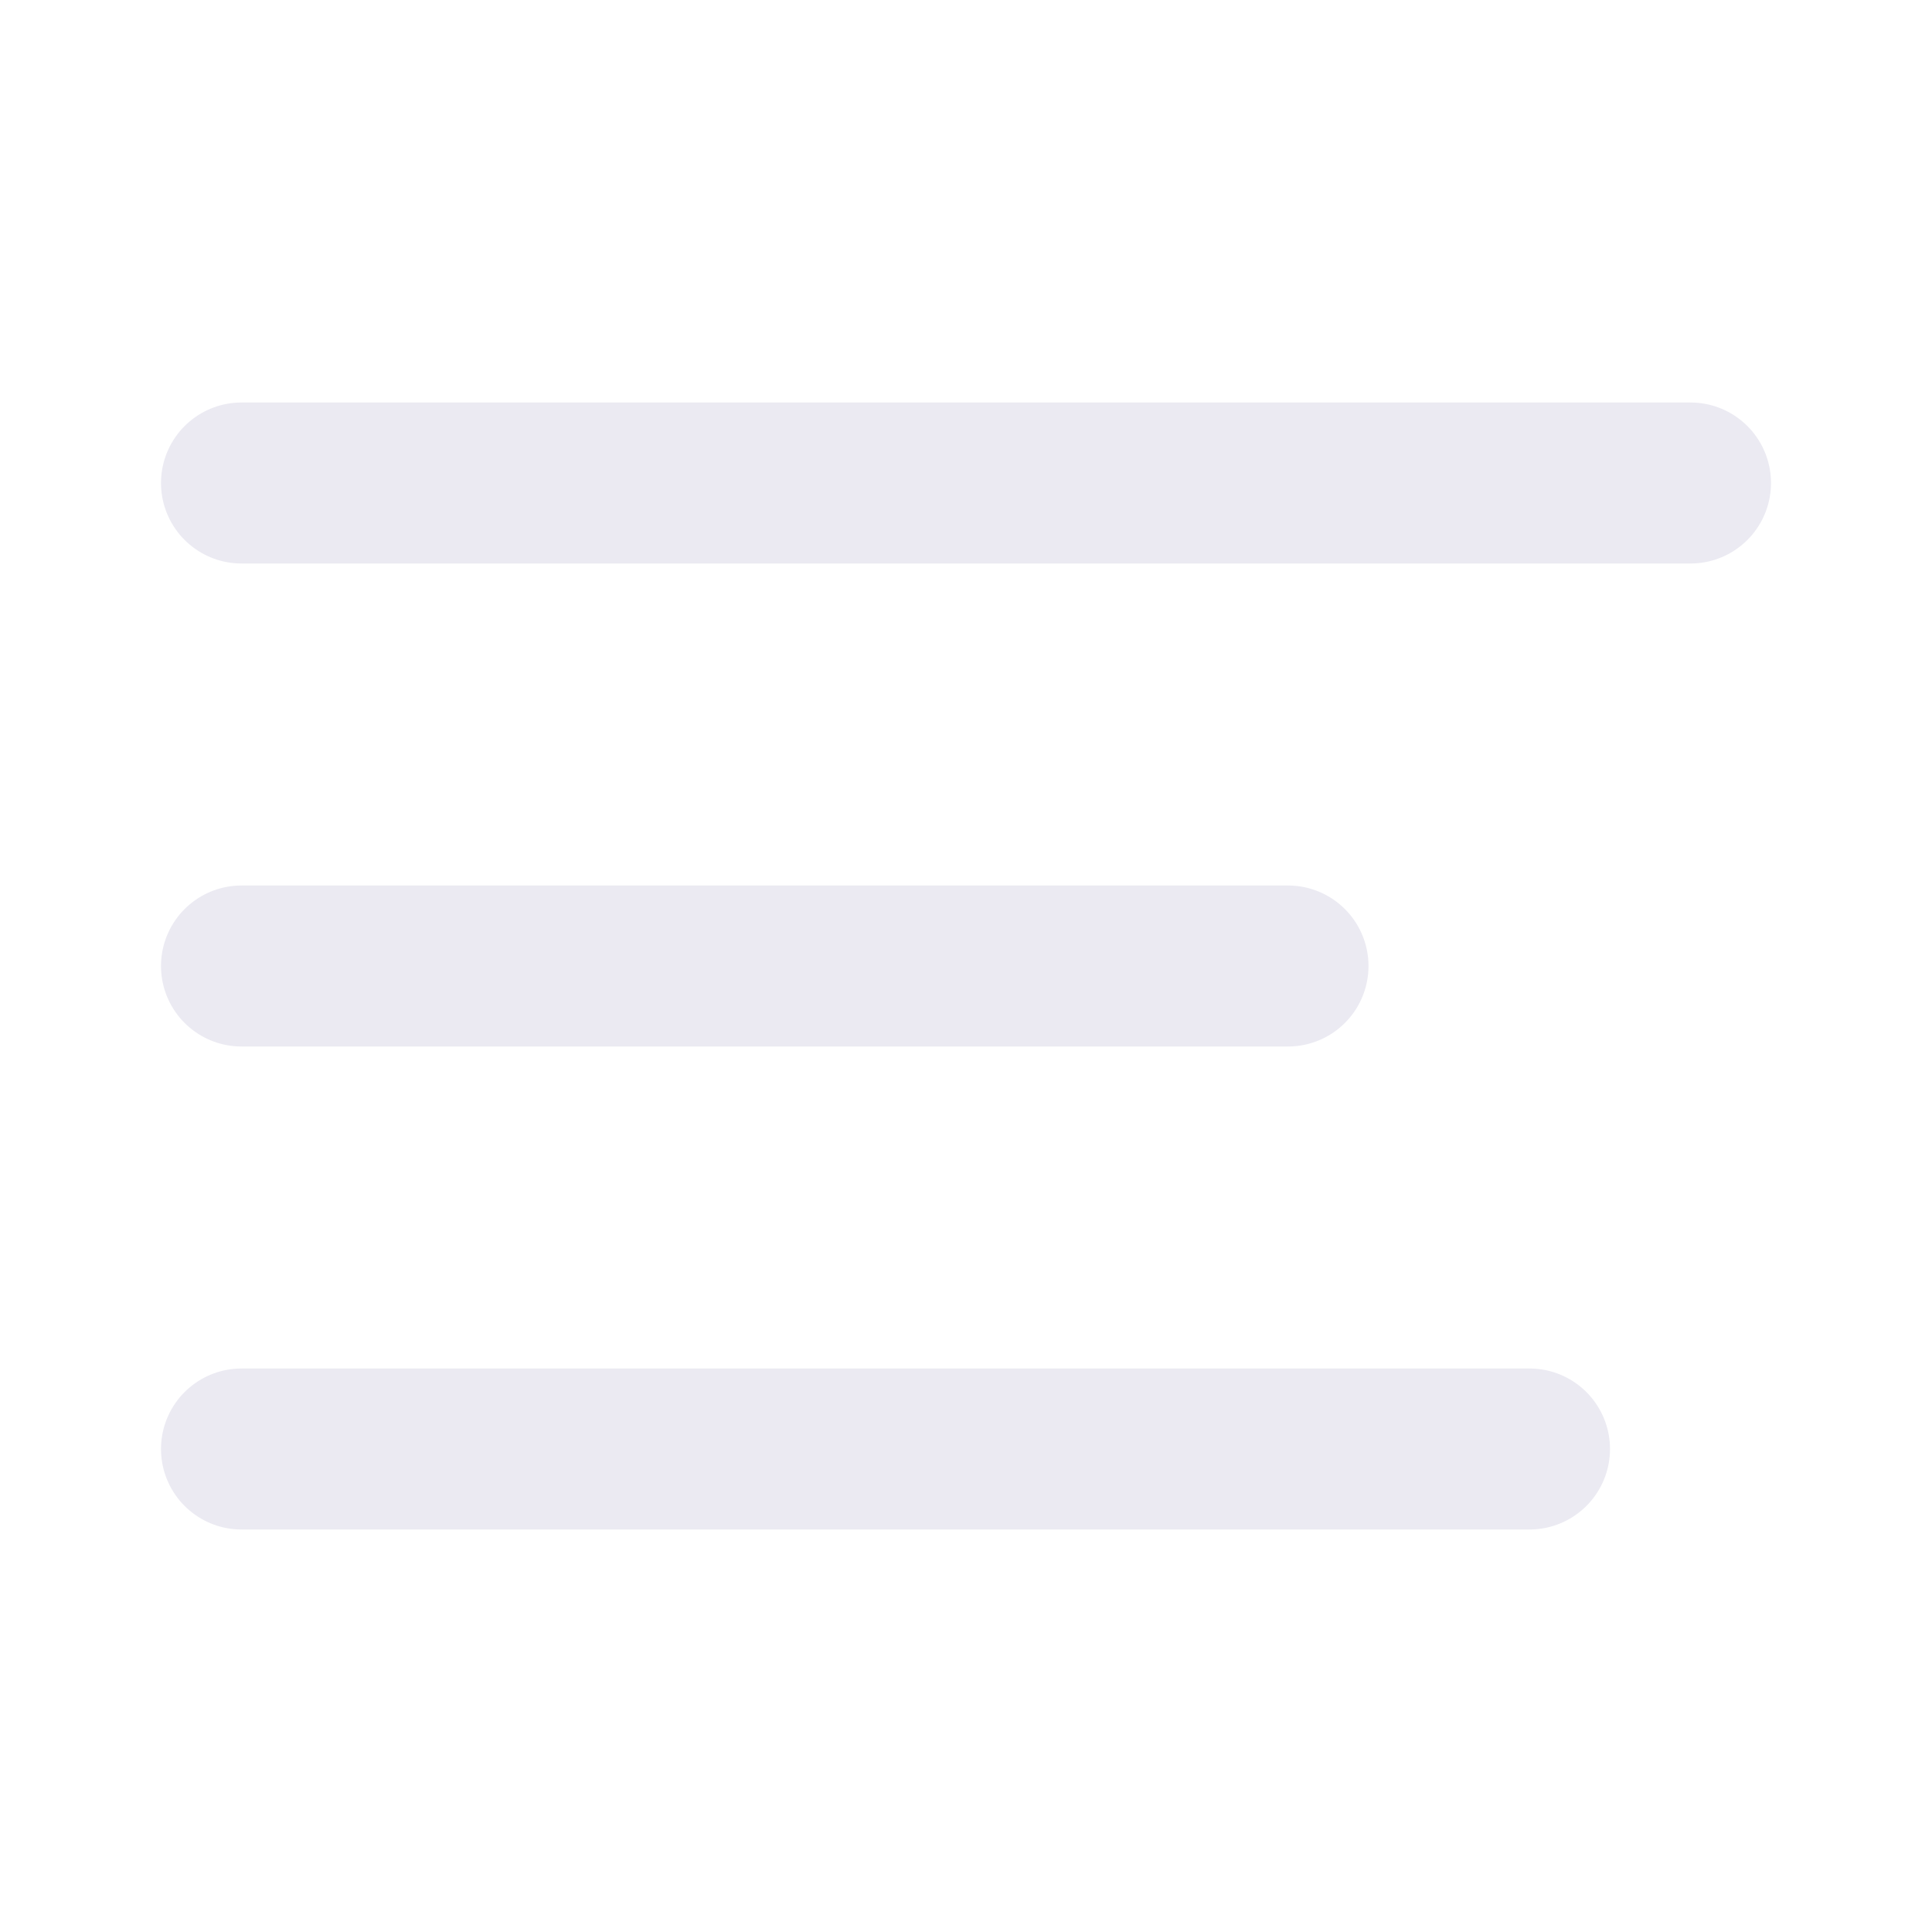
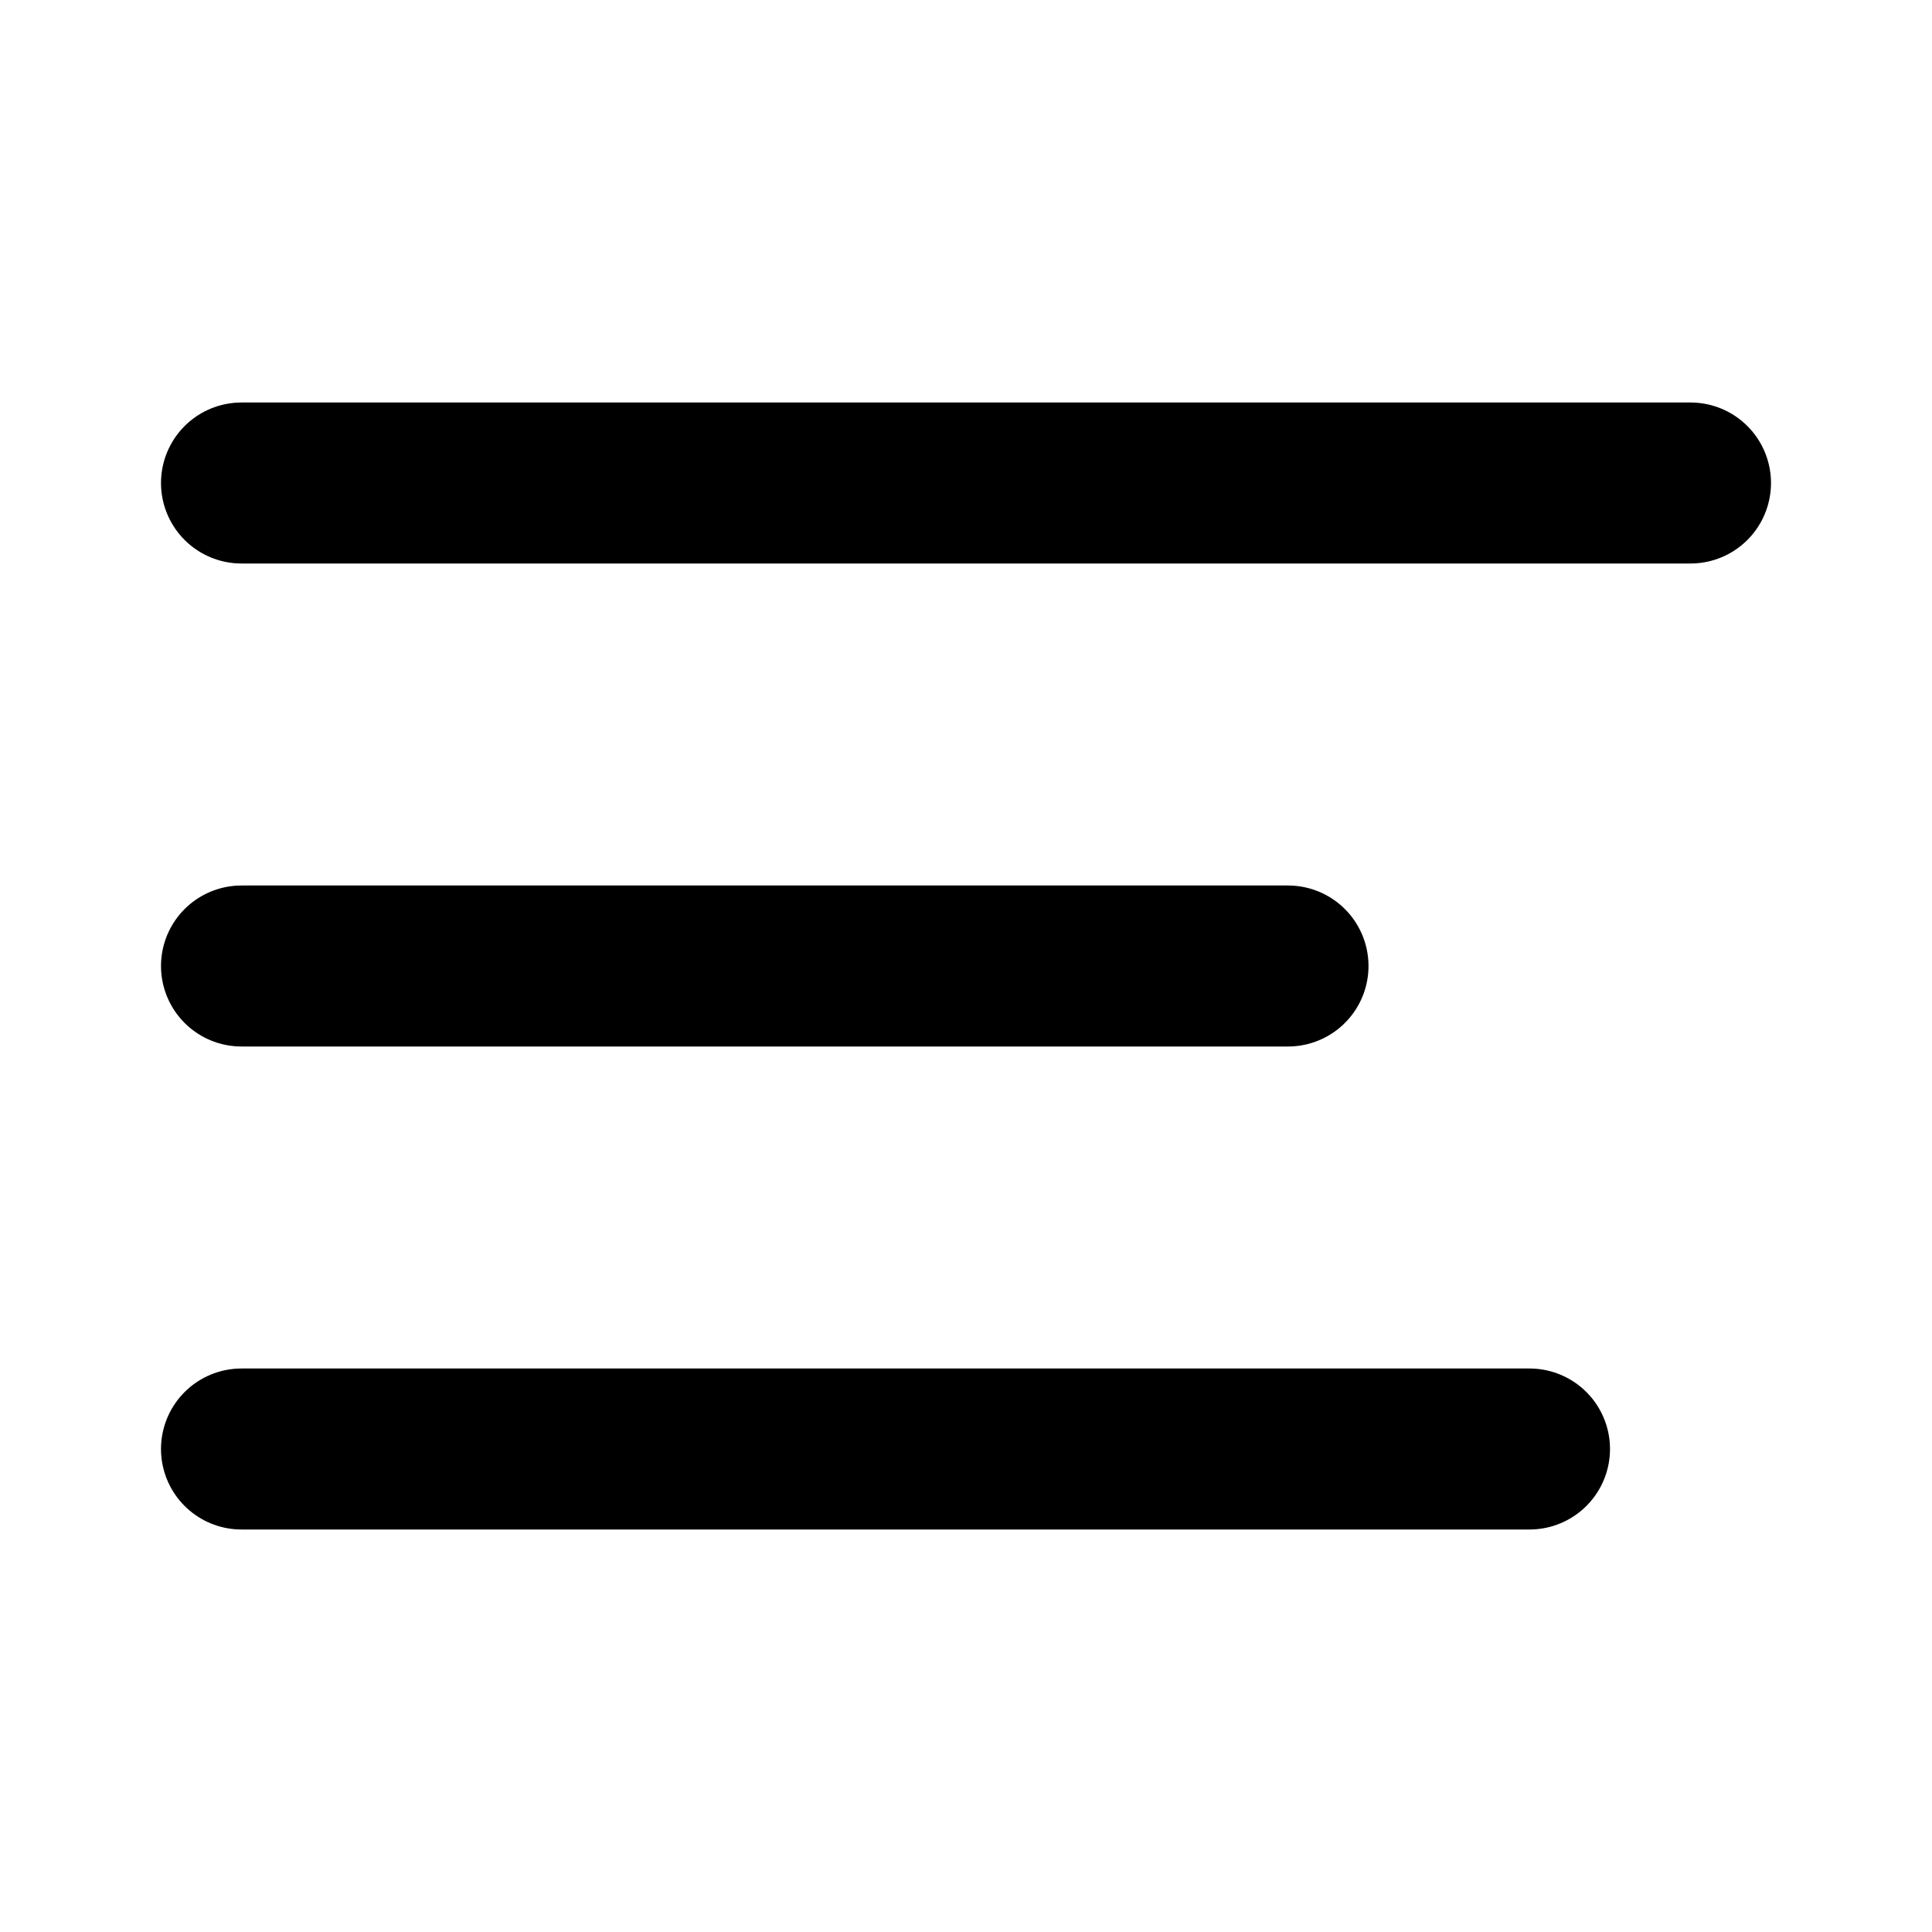
<svg xmlns="http://www.w3.org/2000/svg" width="24" height="24" viewBox="0 0 24 24" fill="none">
-   <path d="M3 18H19" stroke="#EBEAF2" stroke-width="2" stroke-linecap="round" stroke-linejoin="round" />
-   <path d="M3 12H16" stroke="#EBEAF2" stroke-width="2" stroke-linecap="round" stroke-linejoin="round" />
-   <path d="M3 6H21" stroke="#EBEAF2" stroke-width="2" stroke-linecap="round" stroke-linejoin="round" />
+   <path d="M3 18H19" stroke="#000000" stroke-width="2" stroke-linecap="round" stroke-linejoin="round" />
+   <path d="M3 12H16" stroke="#000000" stroke-width="2" stroke-linecap="round" stroke-linejoin="round" />
+   <path d="M3 6H21" stroke="#000000" stroke-width="2" stroke-linecap="round" stroke-linejoin="round" />
</svg>
